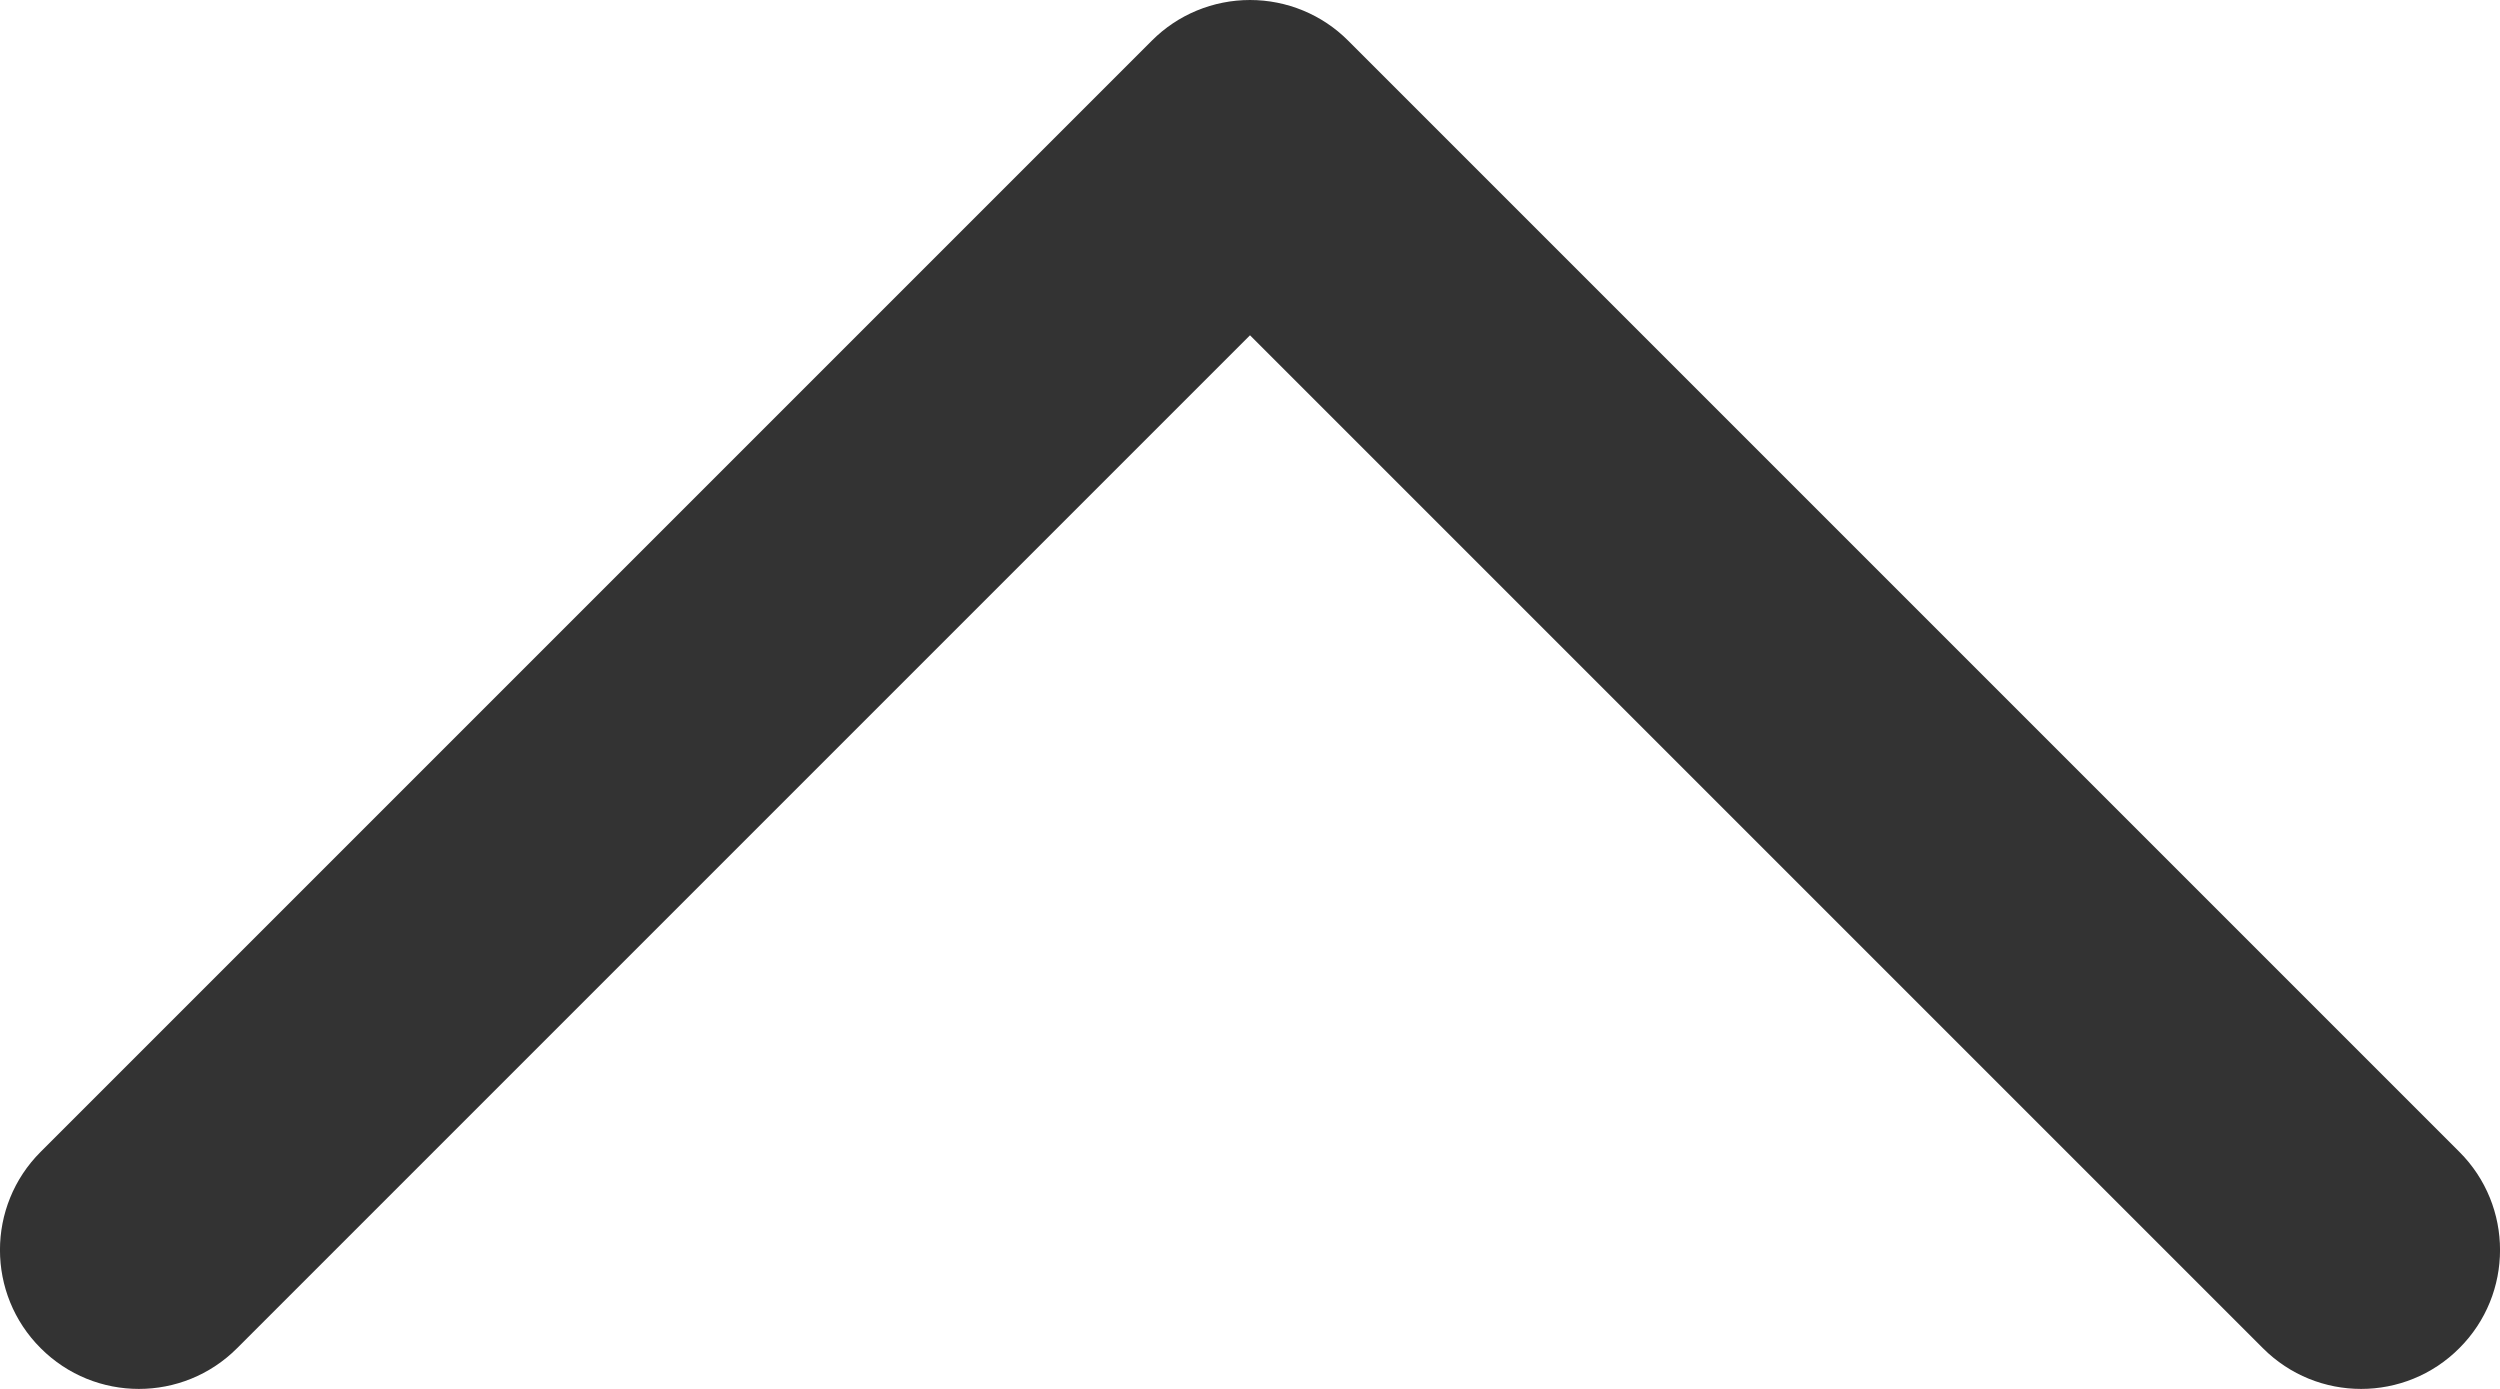
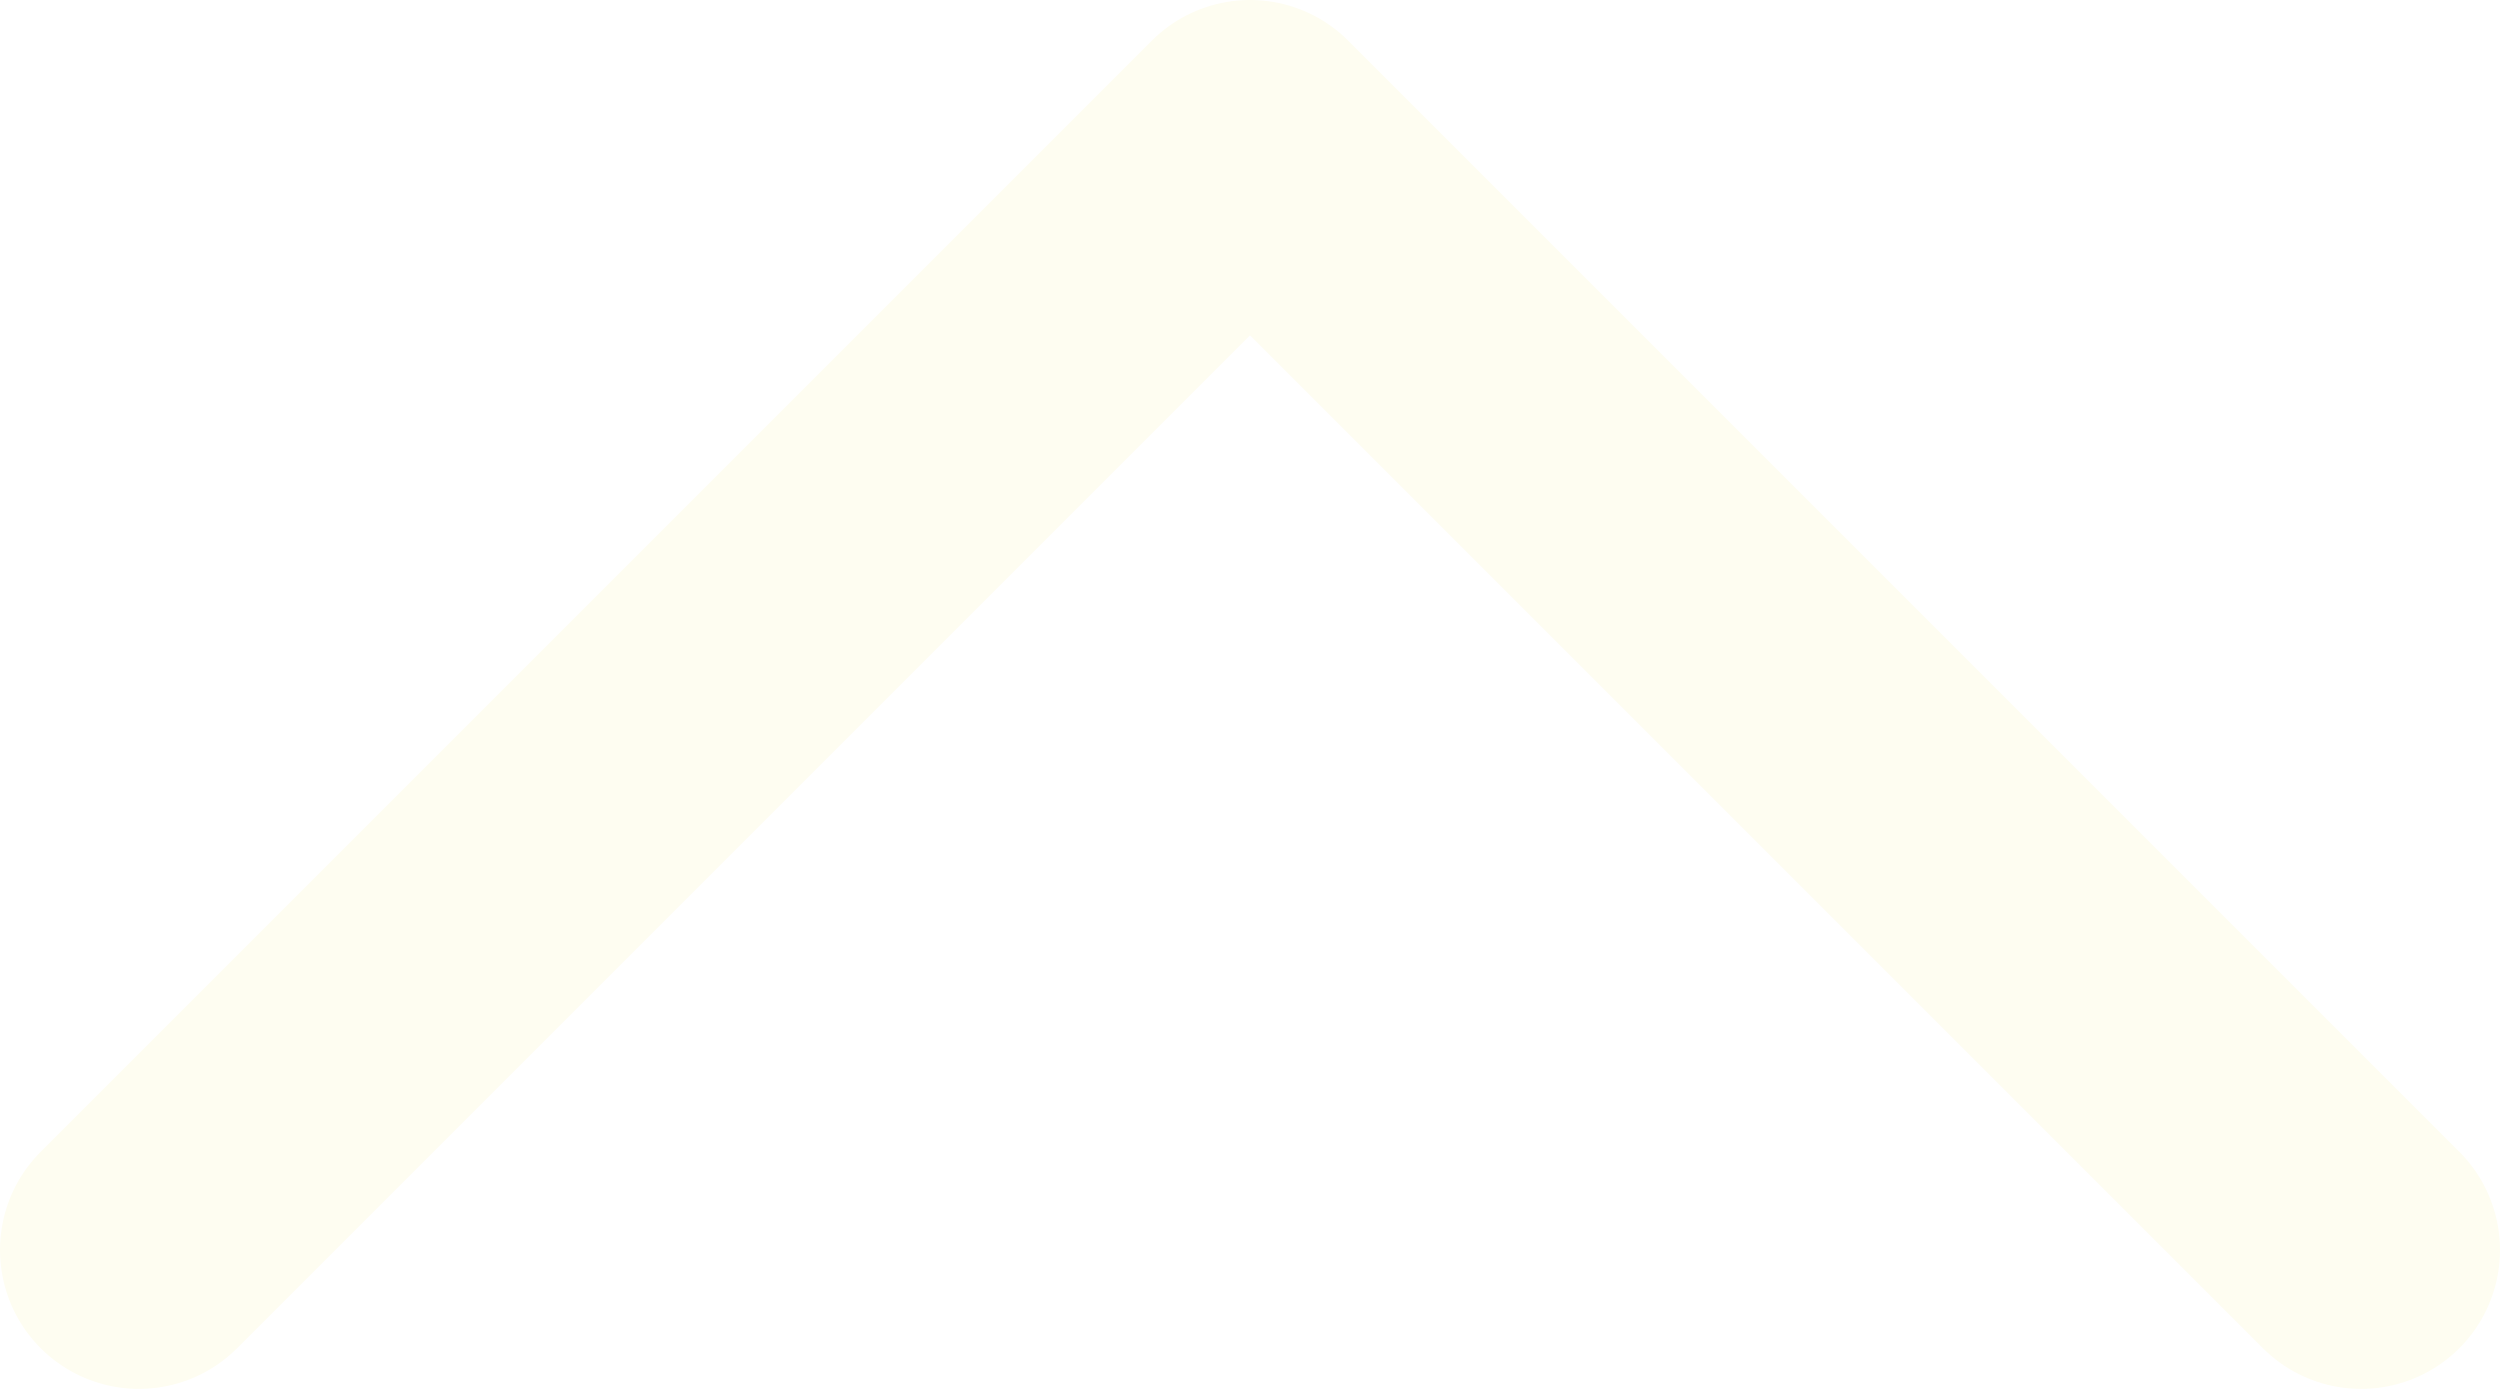
<svg xmlns="http://www.w3.org/2000/svg" width="18" height="10" viewBox="0 0 18 10" fill="none">
-   <path d="M9 1L9.707 0.293C9.52 0.105 9.265 -6.76196e-07 9 -6.99382e-07C8.735 -7.22568e-07 8.48 0.105 8.293 0.293L9 1ZM0.293 8.293C-0.098 8.683 -0.098 9.317 0.293 9.707C0.683 10.098 1.317 10.098 1.707 9.707L0.293 8.293ZM16.293 9.707C16.683 10.098 17.317 10.098 17.707 9.707C18.098 9.317 18.098 8.683 17.707 8.293L16.293 9.707ZM8.293 0.293L0.293 8.293L1.707 9.707L9.707 1.707L8.293 0.293ZM8.293 1.707L16.293 9.707L17.707 8.293L9.707 0.293L8.293 1.707Z" fill="#333333" />
+   <path d="M1 9L9 1L17 9" stroke="#FEFDF1" stroke-width="2" stroke-linecap="round" stroke-linejoin="round" />
</svg>
